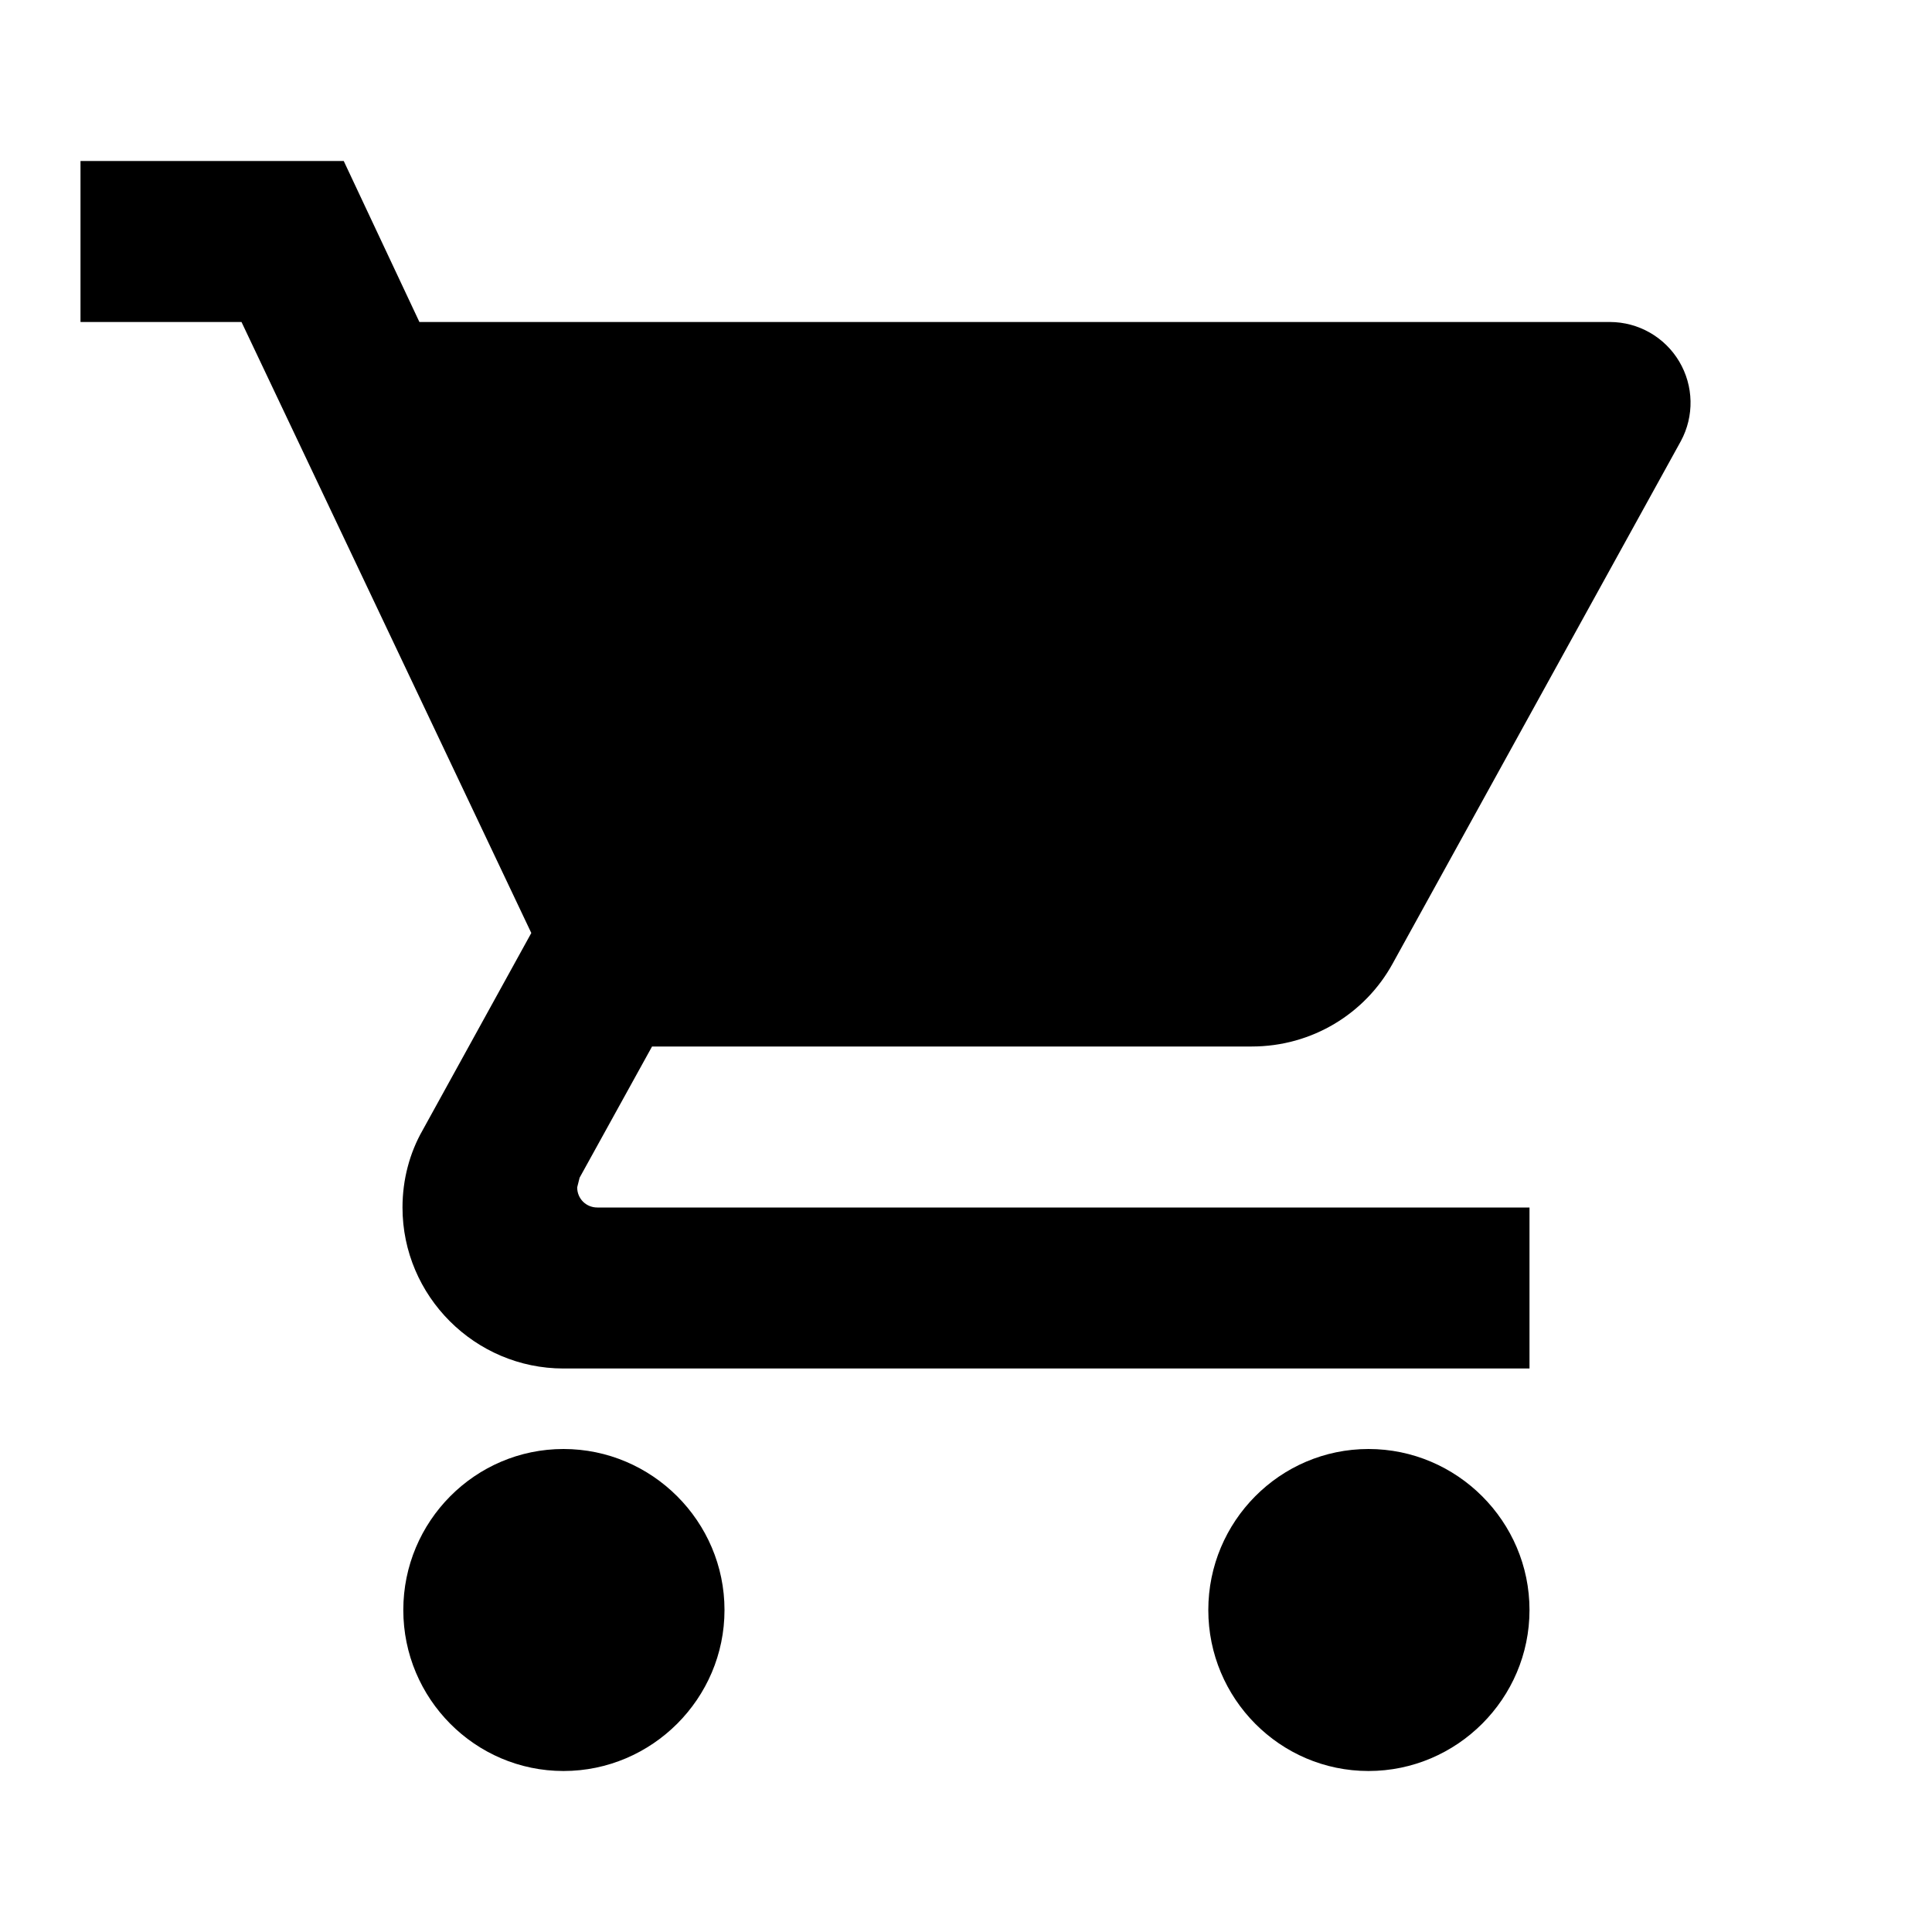
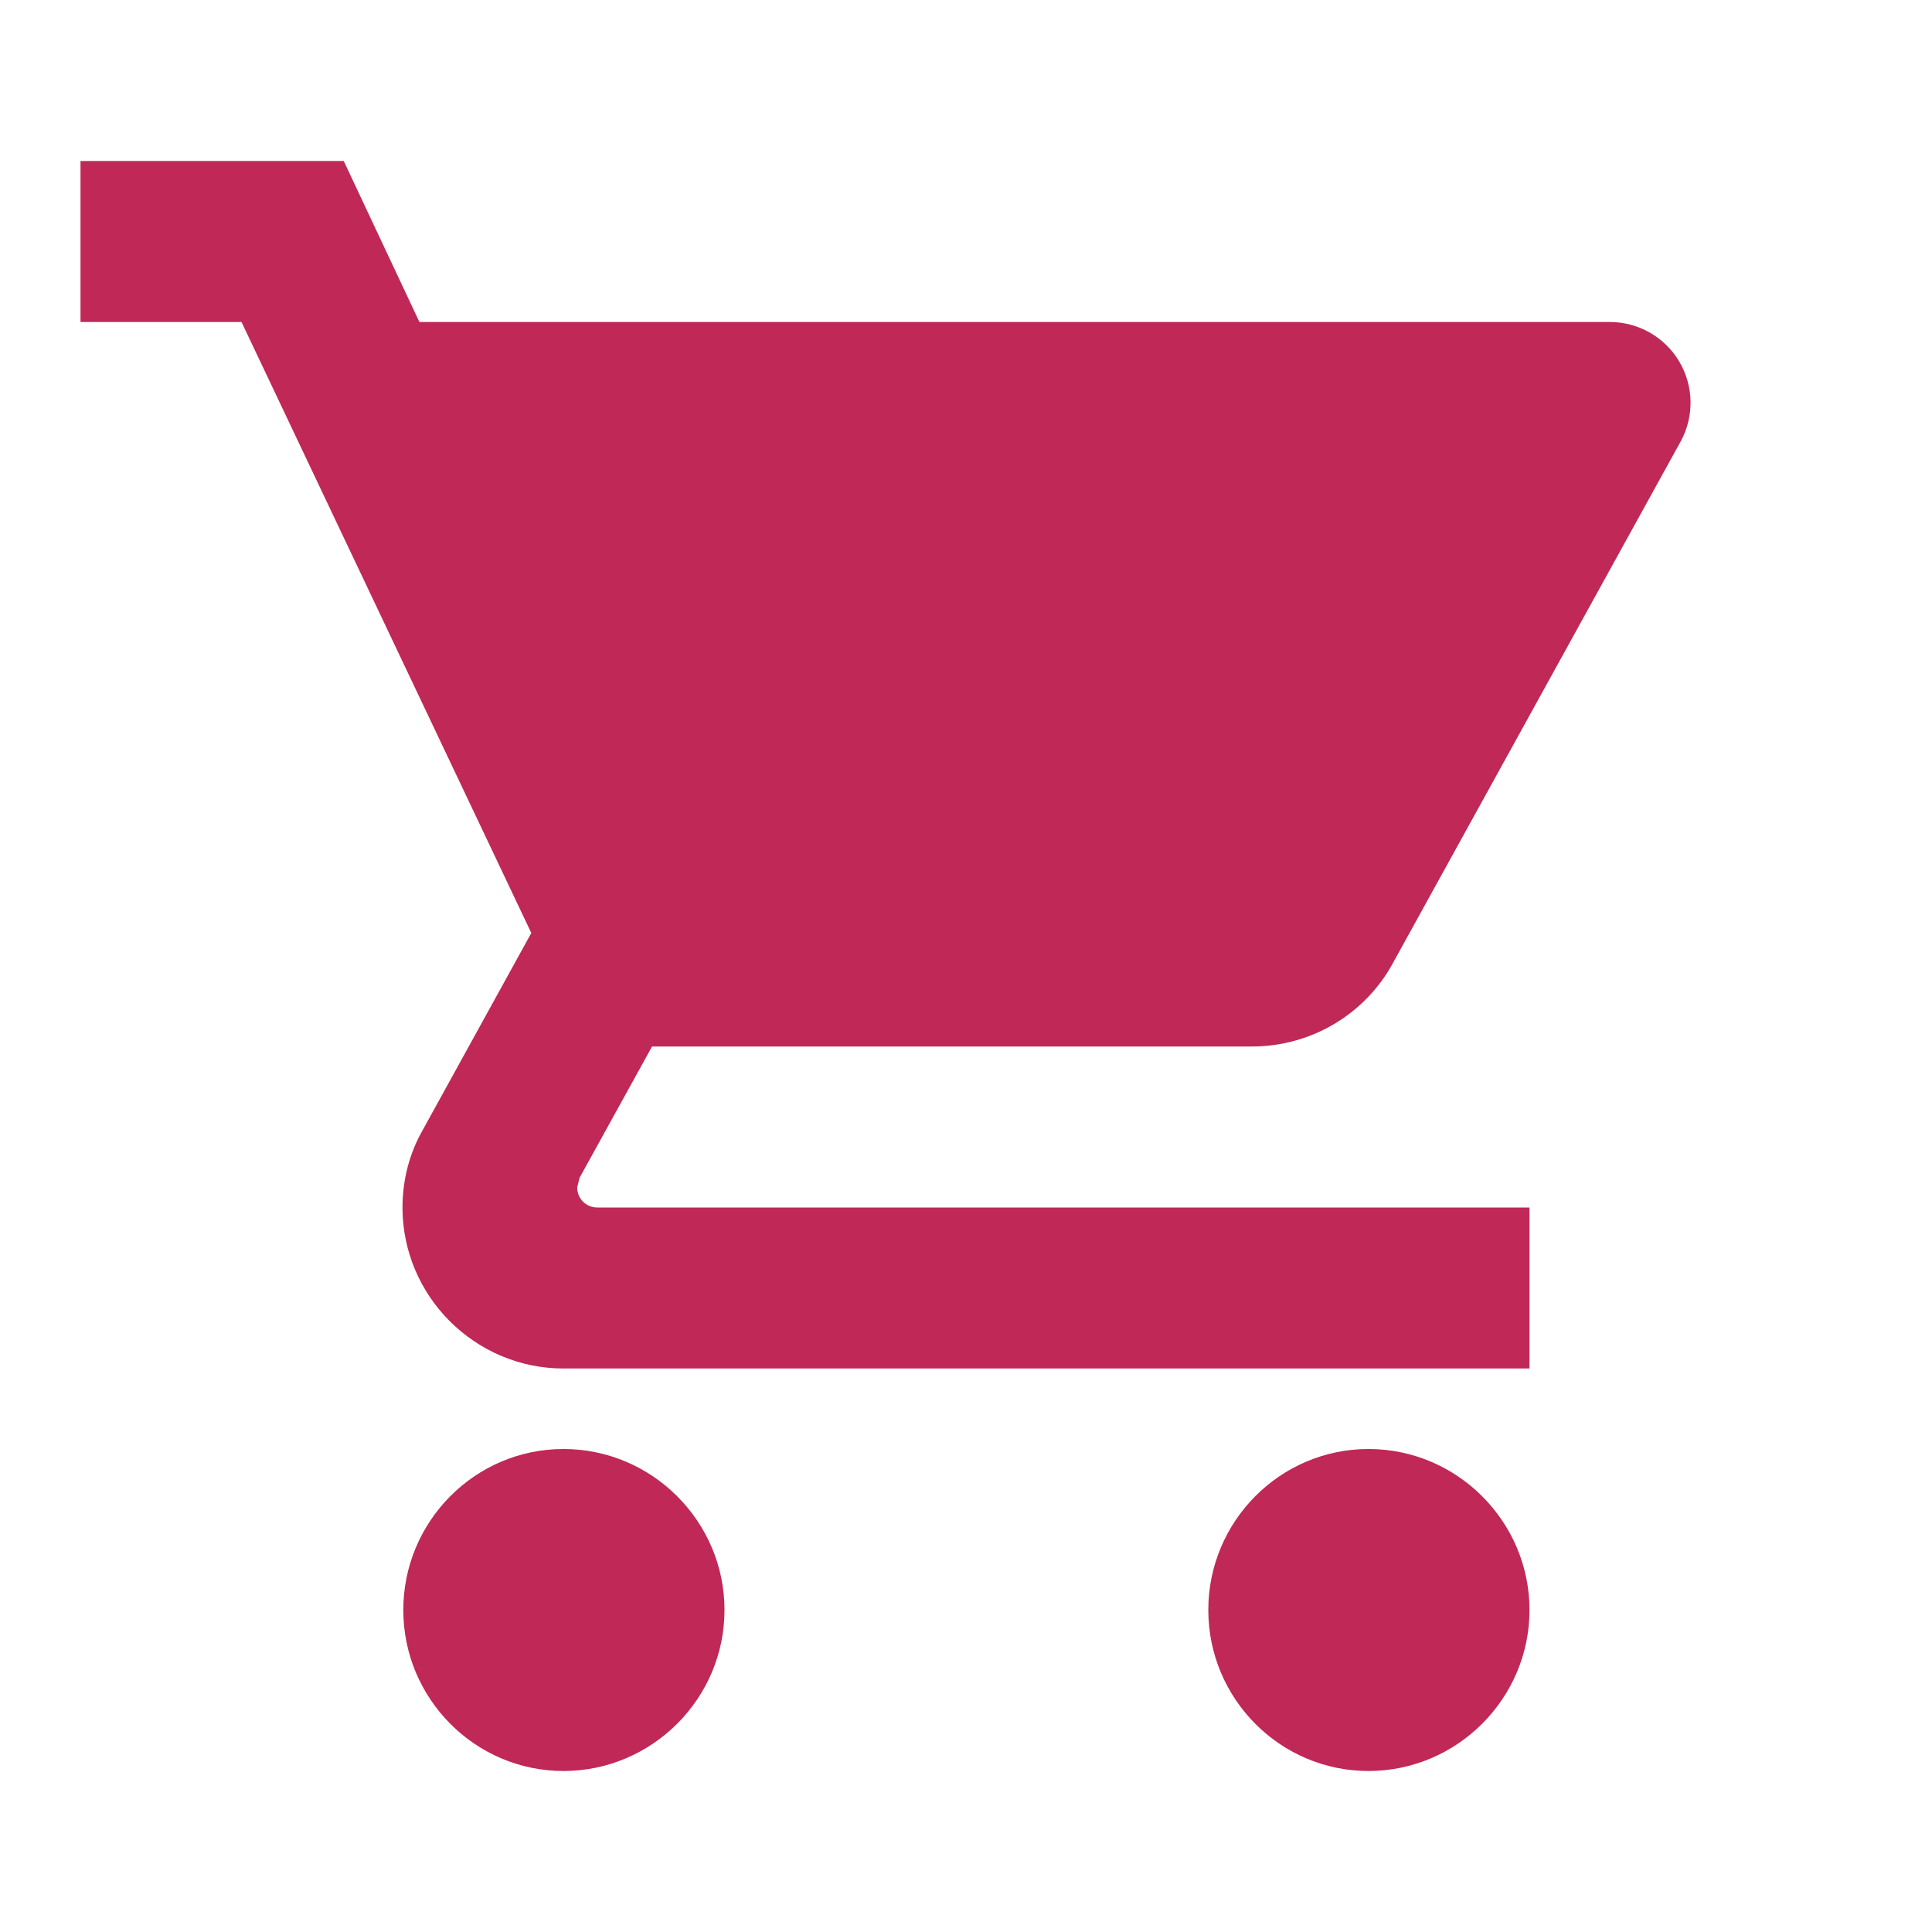
- <svg xmlns="http://www.w3.org/2000/svg" version="1.1" id="Layer_1" focusable="false" x="0px" y="0px" viewBox="0 0 24 24" style="enable-background:new 0 0 24 24;" xml:space="preserve">
+ <svg xmlns="http://www.w3.org/2000/svg" version="1.1" fill="#BF2857" id="Layer_1" focusable="false" x="0px" y="0px" viewBox="0 0 24 24" style="enable-background:new 0 0 24 24;" xml:space="preserve">
  <path d="M7 18c-1.1 0-1.99.9-1.99 2S5.9 22 7 22s2-.9 2-2-.9-2-2-2zM1 2v2h2l3.6 7.59-1.35 2.45c-.16.28-.25.61-.25.96 0 1.1.9 2 2 2h12v-2H7.42c-.14 0-.25-.11-.25-.25l.03-.12.9-1.63h7.45c.75 0 1.41-.41 1.75-1.03l3.58-6.49A1.003 1.003 0 0 0 20 4H5.21l-.94-2H1zm16 16c-1.1 0-1.99.9-1.99 2s.89 2 1.99 2 2-.9 2-2-.9-2-2-2z" />
</svg>
